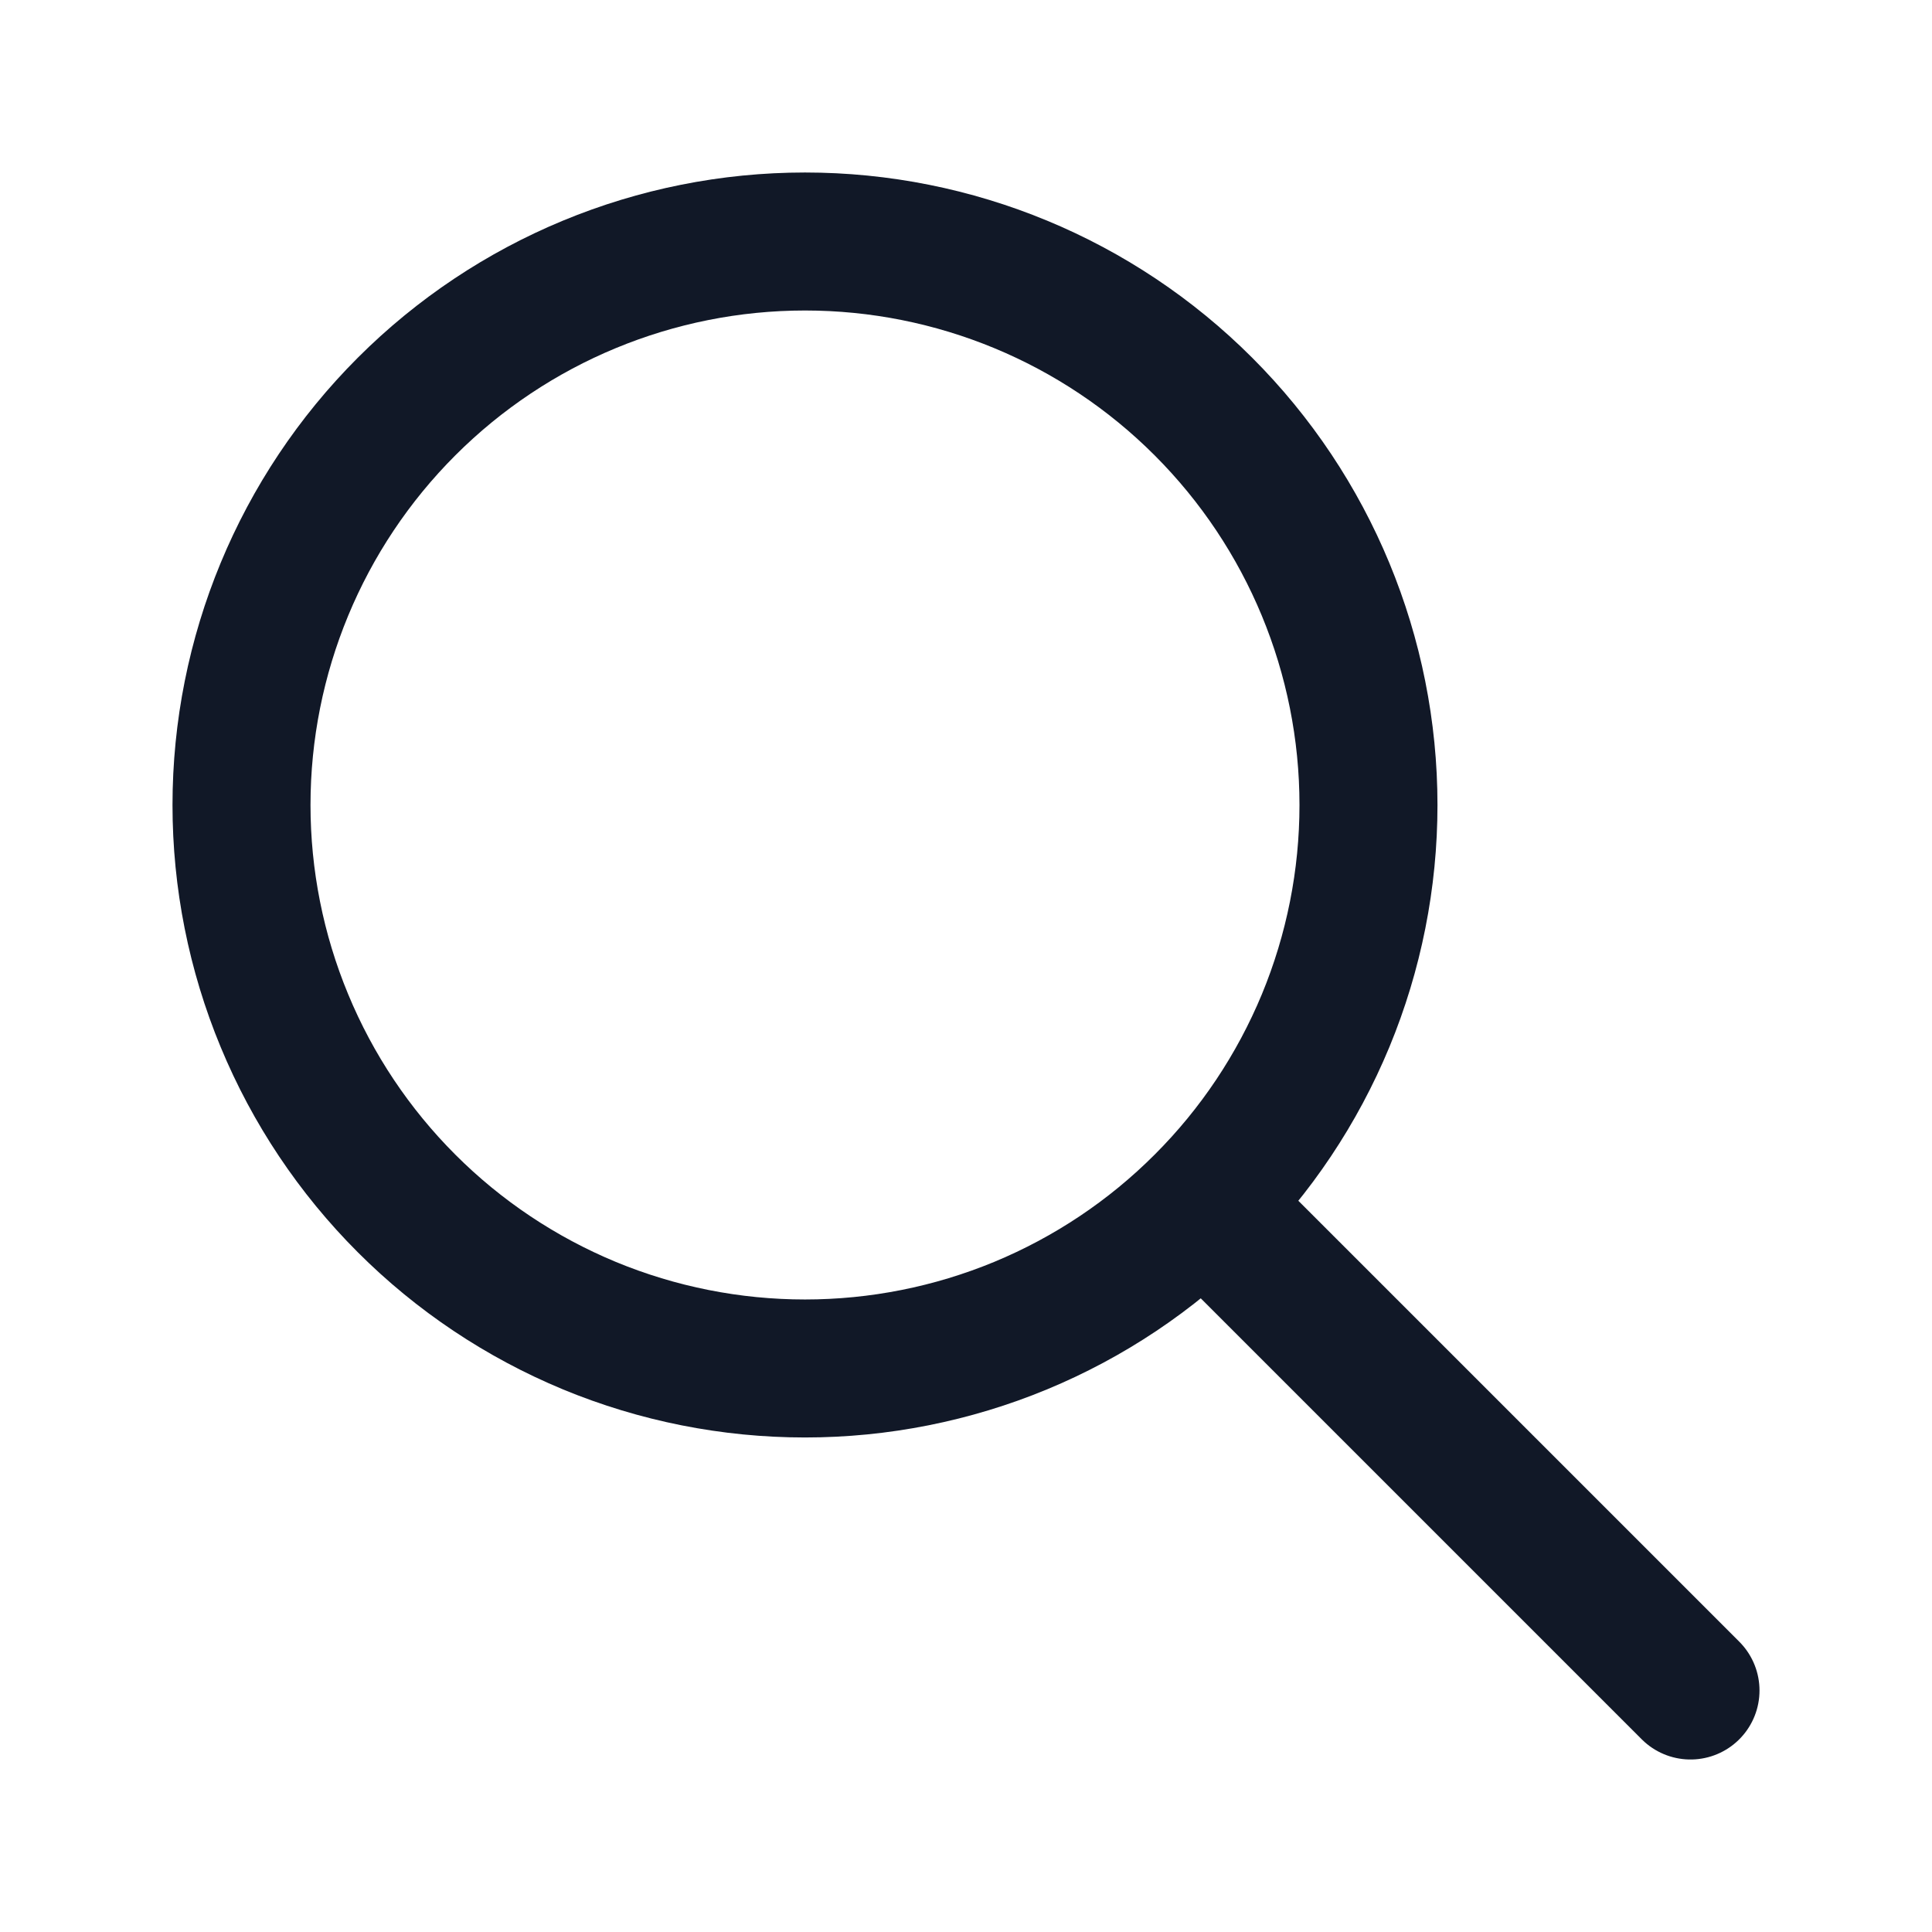
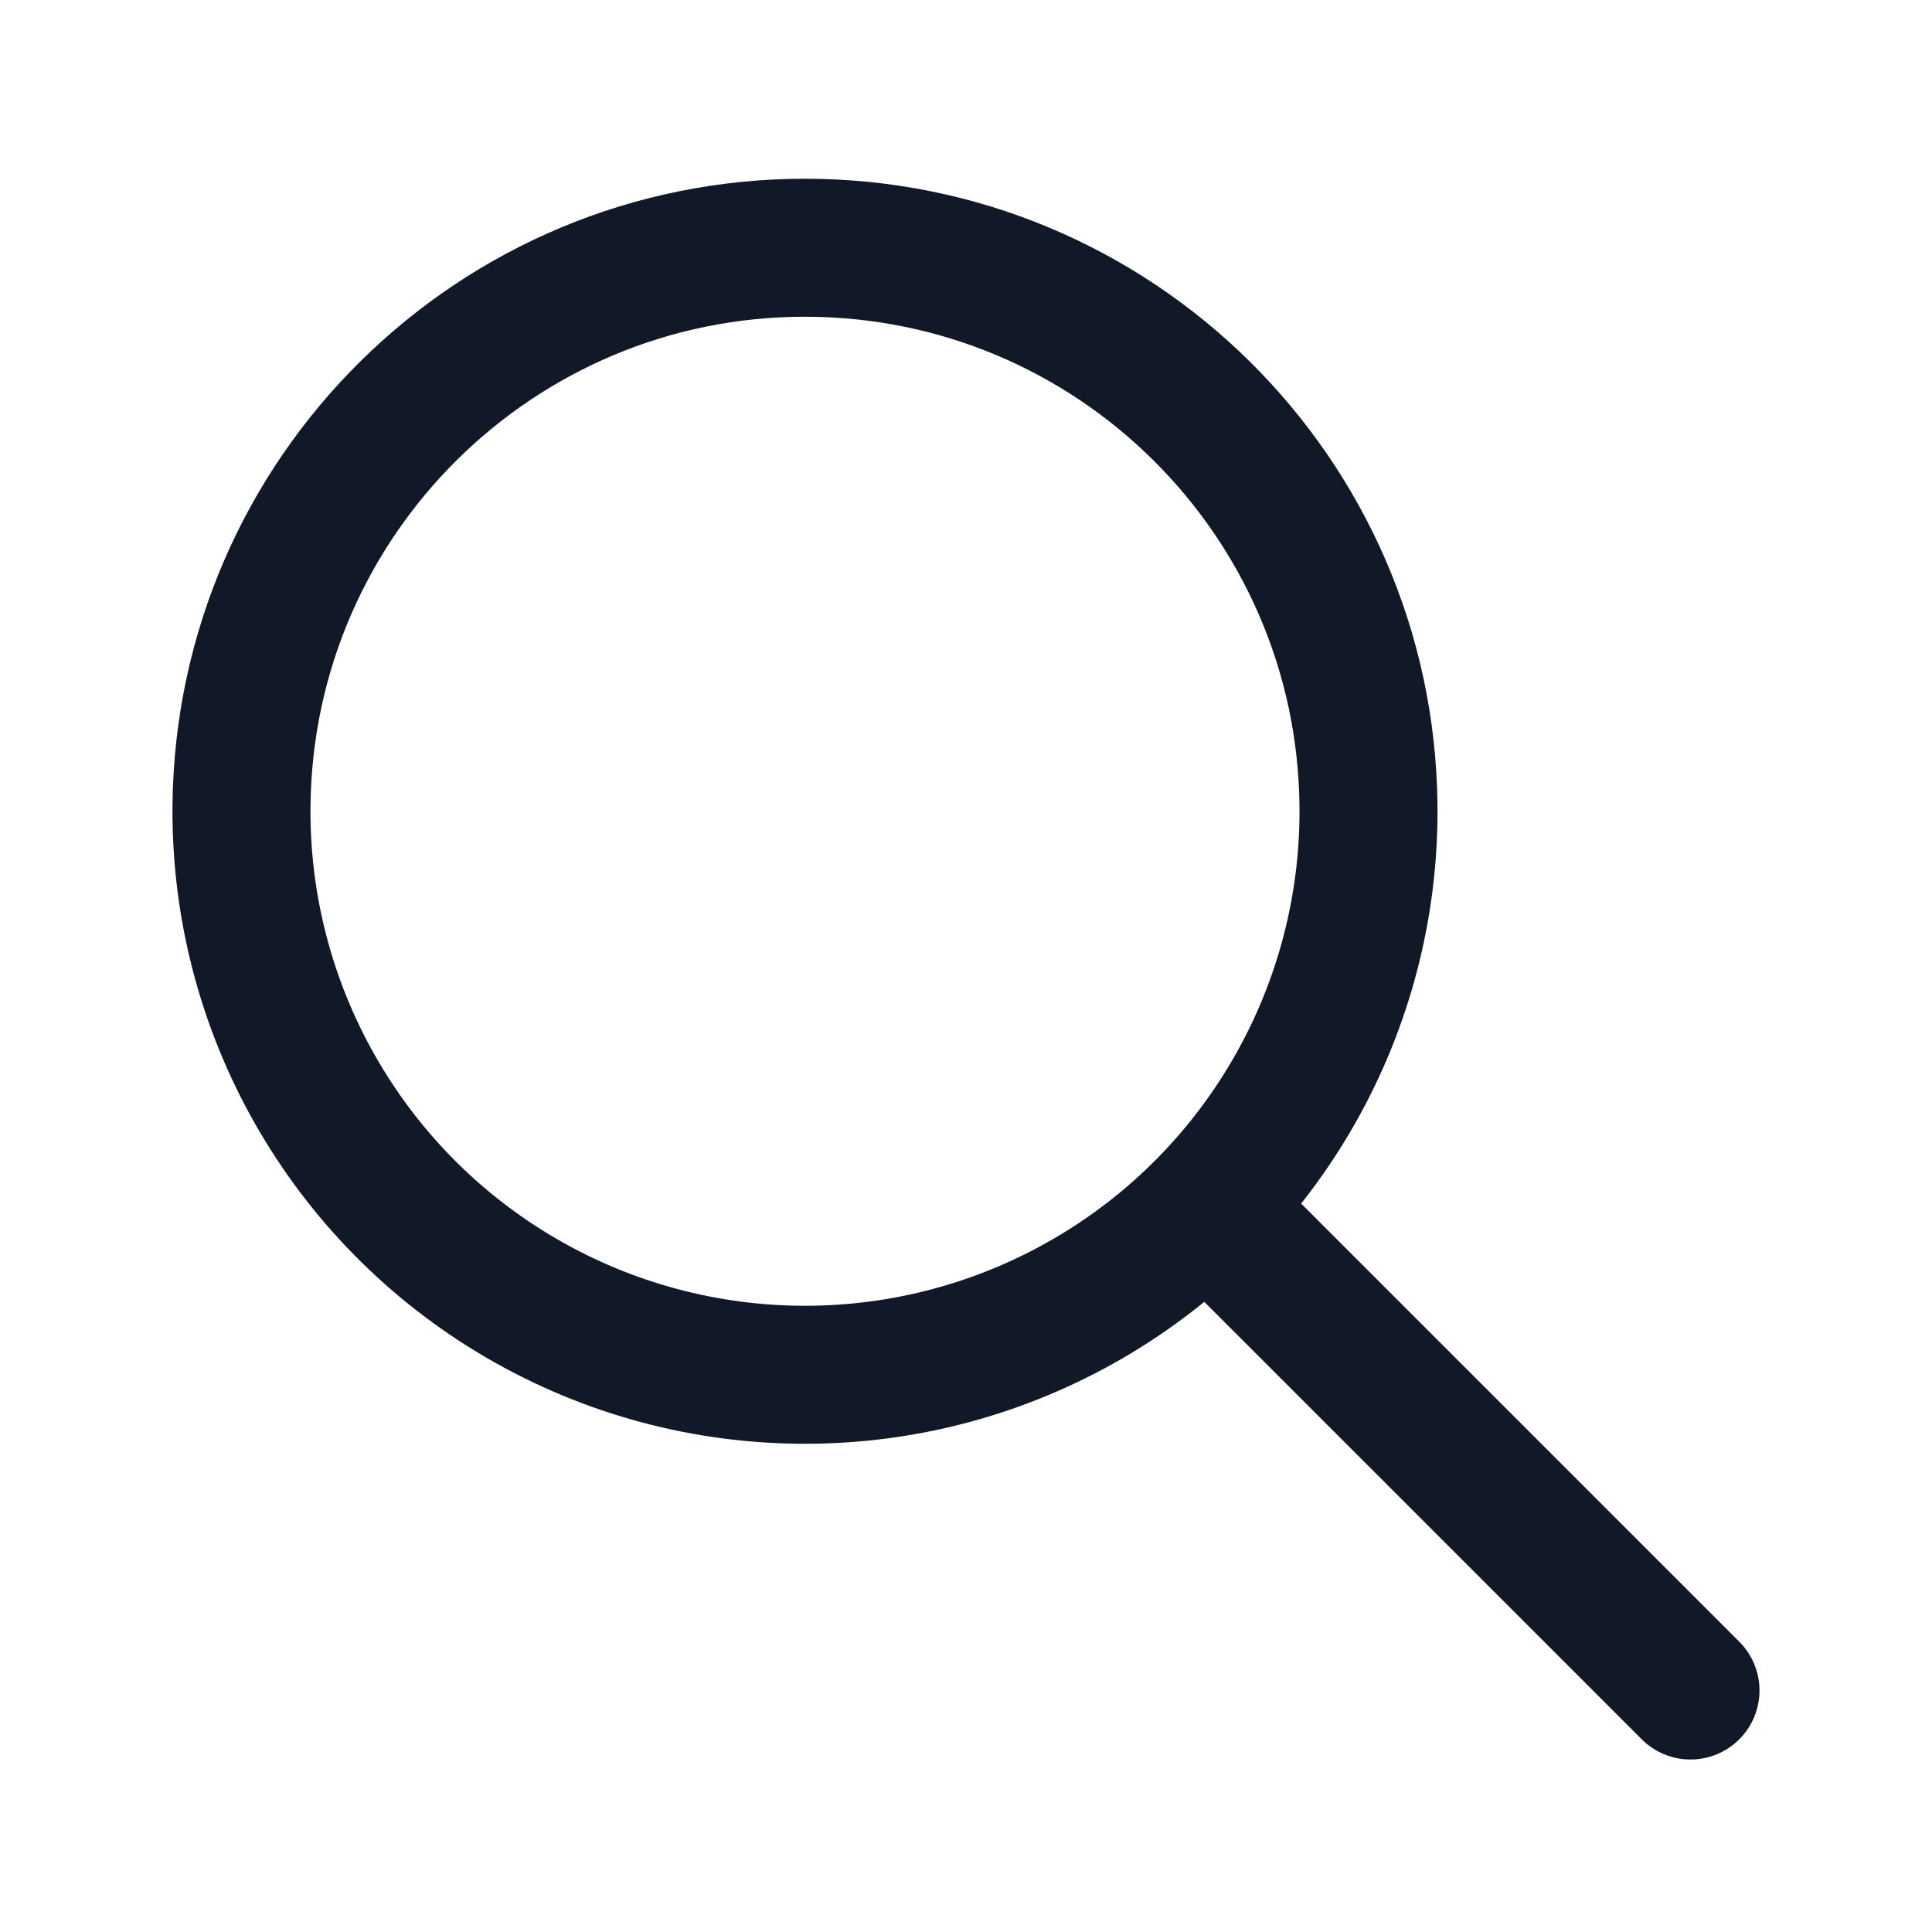
- <svg xmlns="http://www.w3.org/2000/svg" width="28" height="28" viewBox="0 0 28 28" fill="none">
-   <path d="M24.5 24.5L17.5 17.5L24.5 24.5ZM19.833 11.667C19.833 12.739 19.622 13.801 19.212 14.792C18.801 15.783 18.2 16.683 17.441 17.441C16.683 18.2 15.783 18.801 14.792 19.212C13.801 19.622 12.739 19.833 11.667 19.833C10.594 19.833 9.532 19.622 8.541 19.212C7.551 18.801 6.65 18.2 5.892 17.441C5.134 16.683 4.532 15.783 4.122 14.792C3.711 13.801 3.5 12.739 3.5 11.667C3.5 9.501 4.36 7.424 5.892 5.892C7.424 4.36 9.501 3.5 11.667 3.5C13.833 3.5 15.91 4.36 17.441 5.892C18.973 7.424 19.833 9.501 19.833 11.667Z" stroke="#111827" stroke-width="2" stroke-linecap="round" stroke-linejoin="round" />
+ <svg xmlns="http://www.w3.org/2000/svg" width="28" height="28" fill="none">
+   <path d="m24.5 24.5-7-7 7 7Zm-4.667-12.833a8.167 8.167 0 1 1-16.333 0 8.167 8.167 0 0 1 16.333 0Z" stroke="#111827" stroke-width="2" stroke-linecap="round" stroke-linejoin="round" />
</svg>
